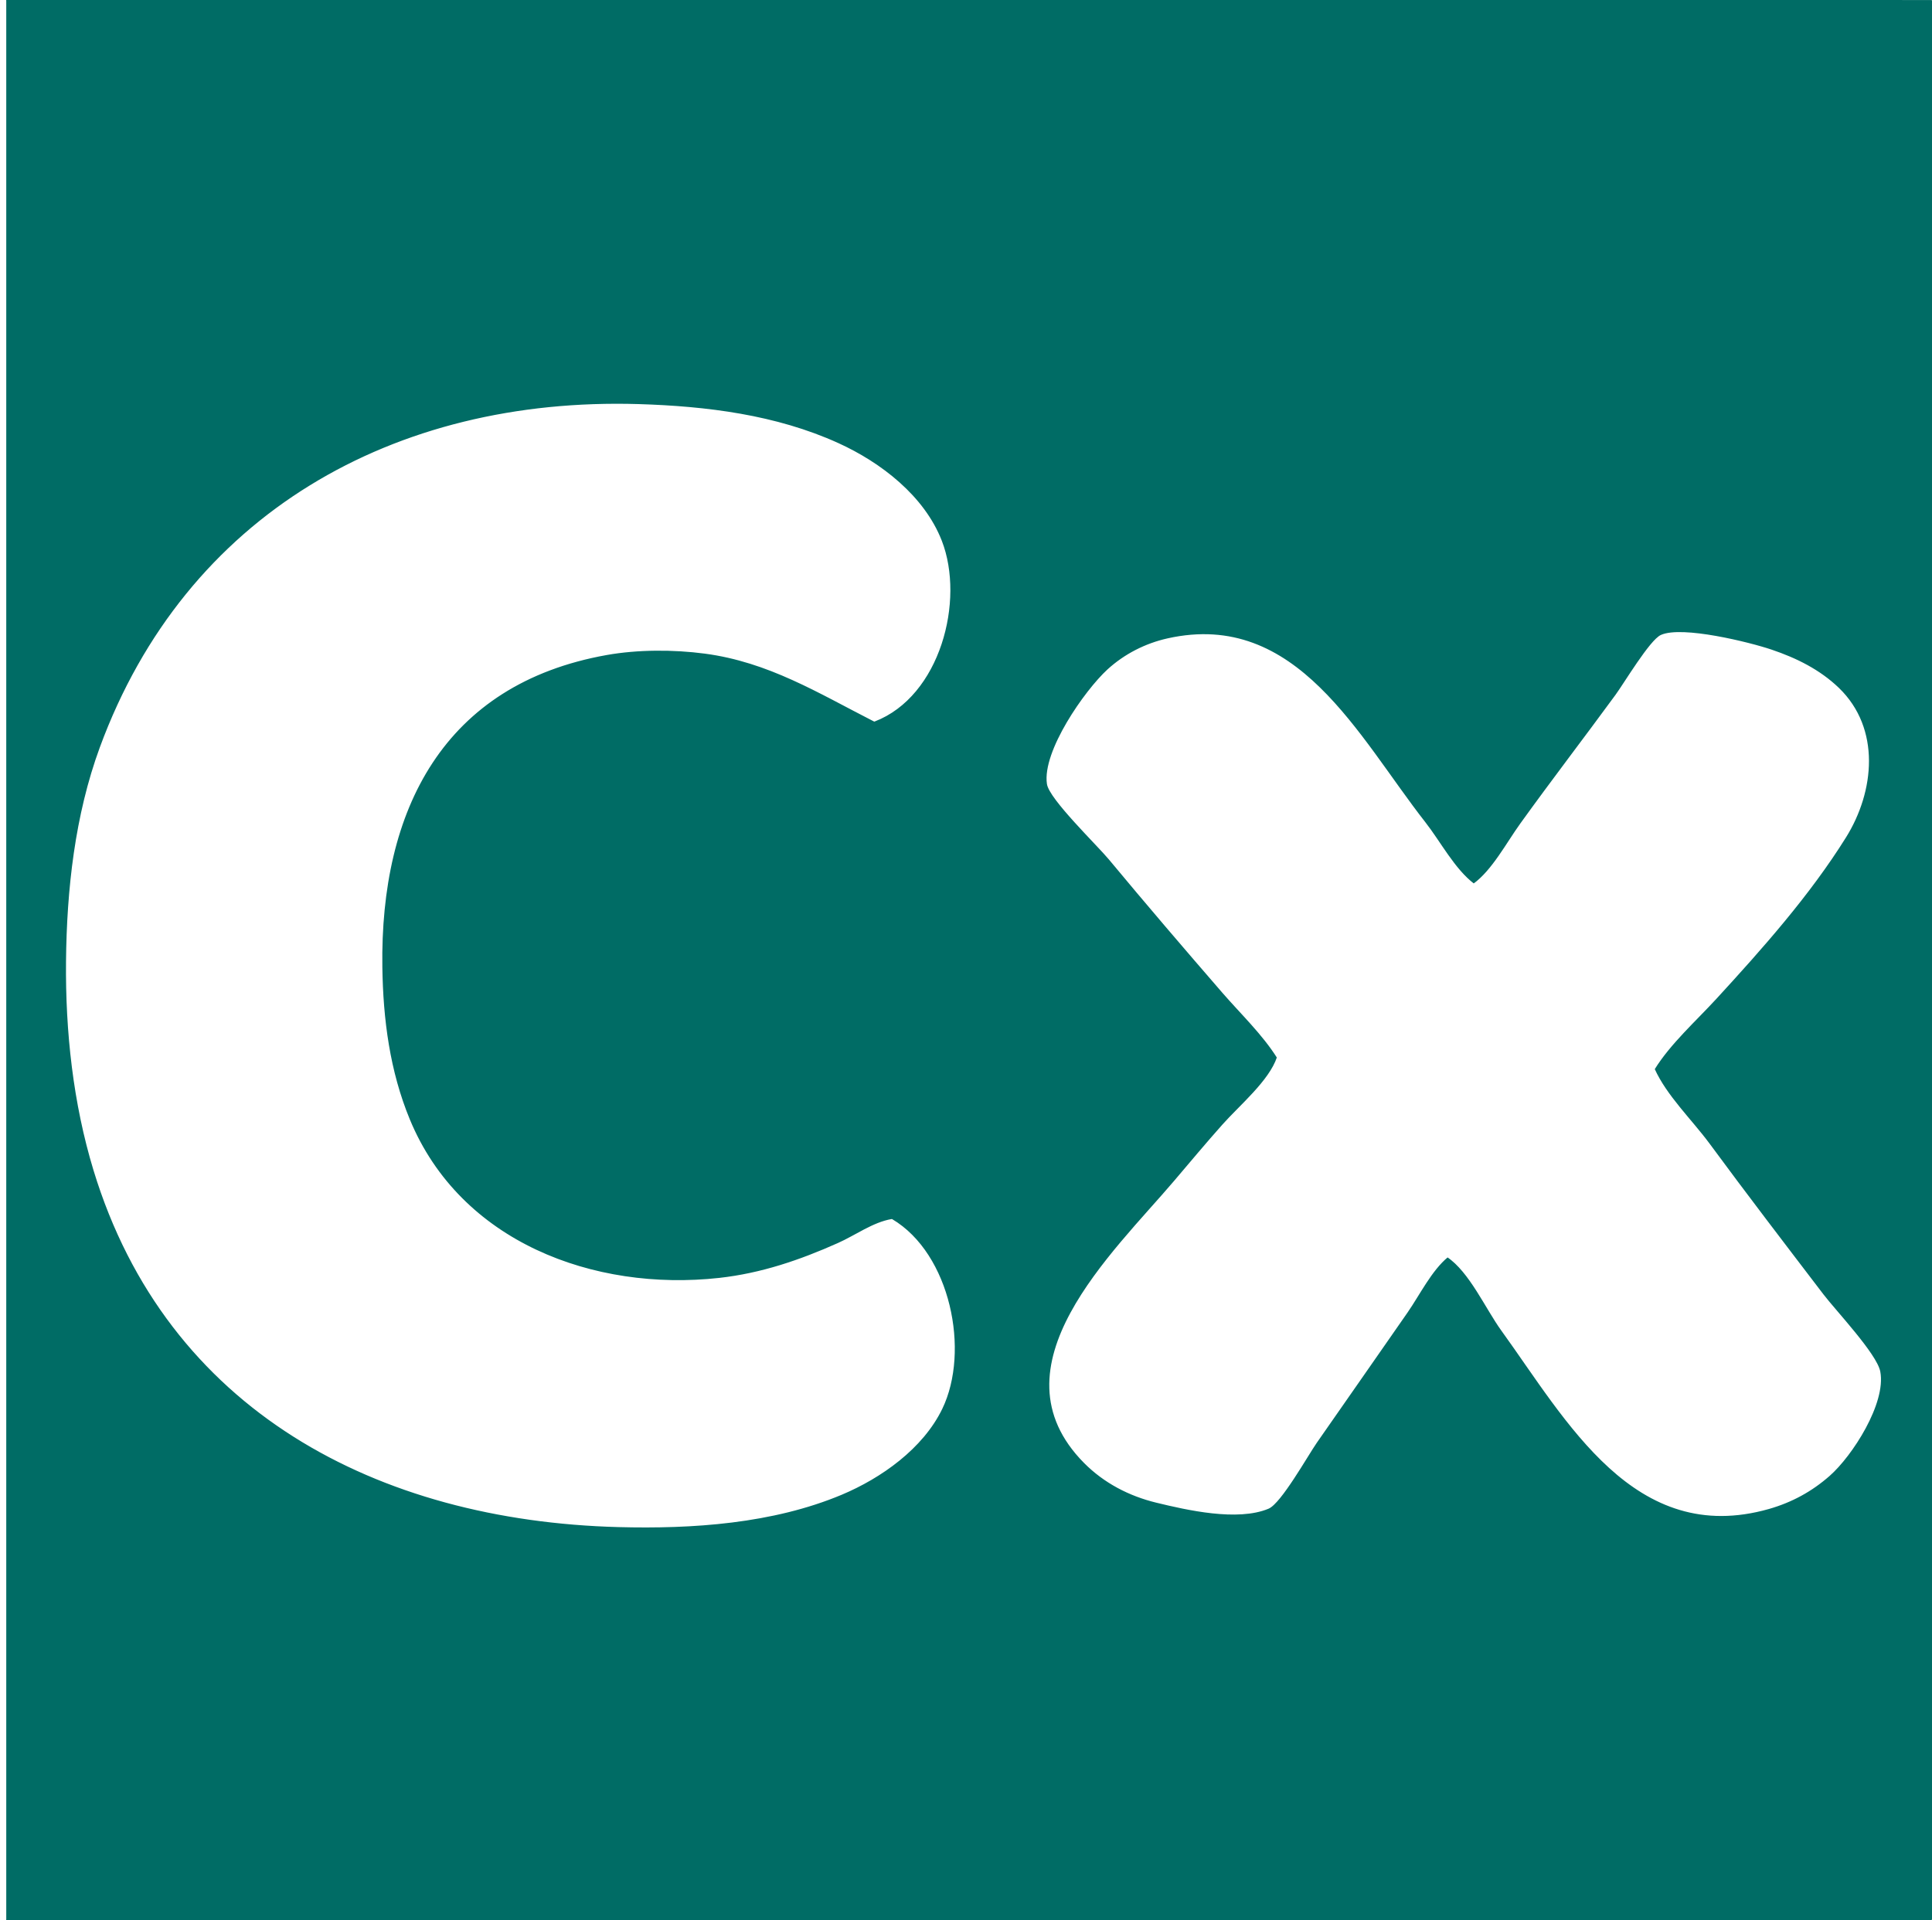
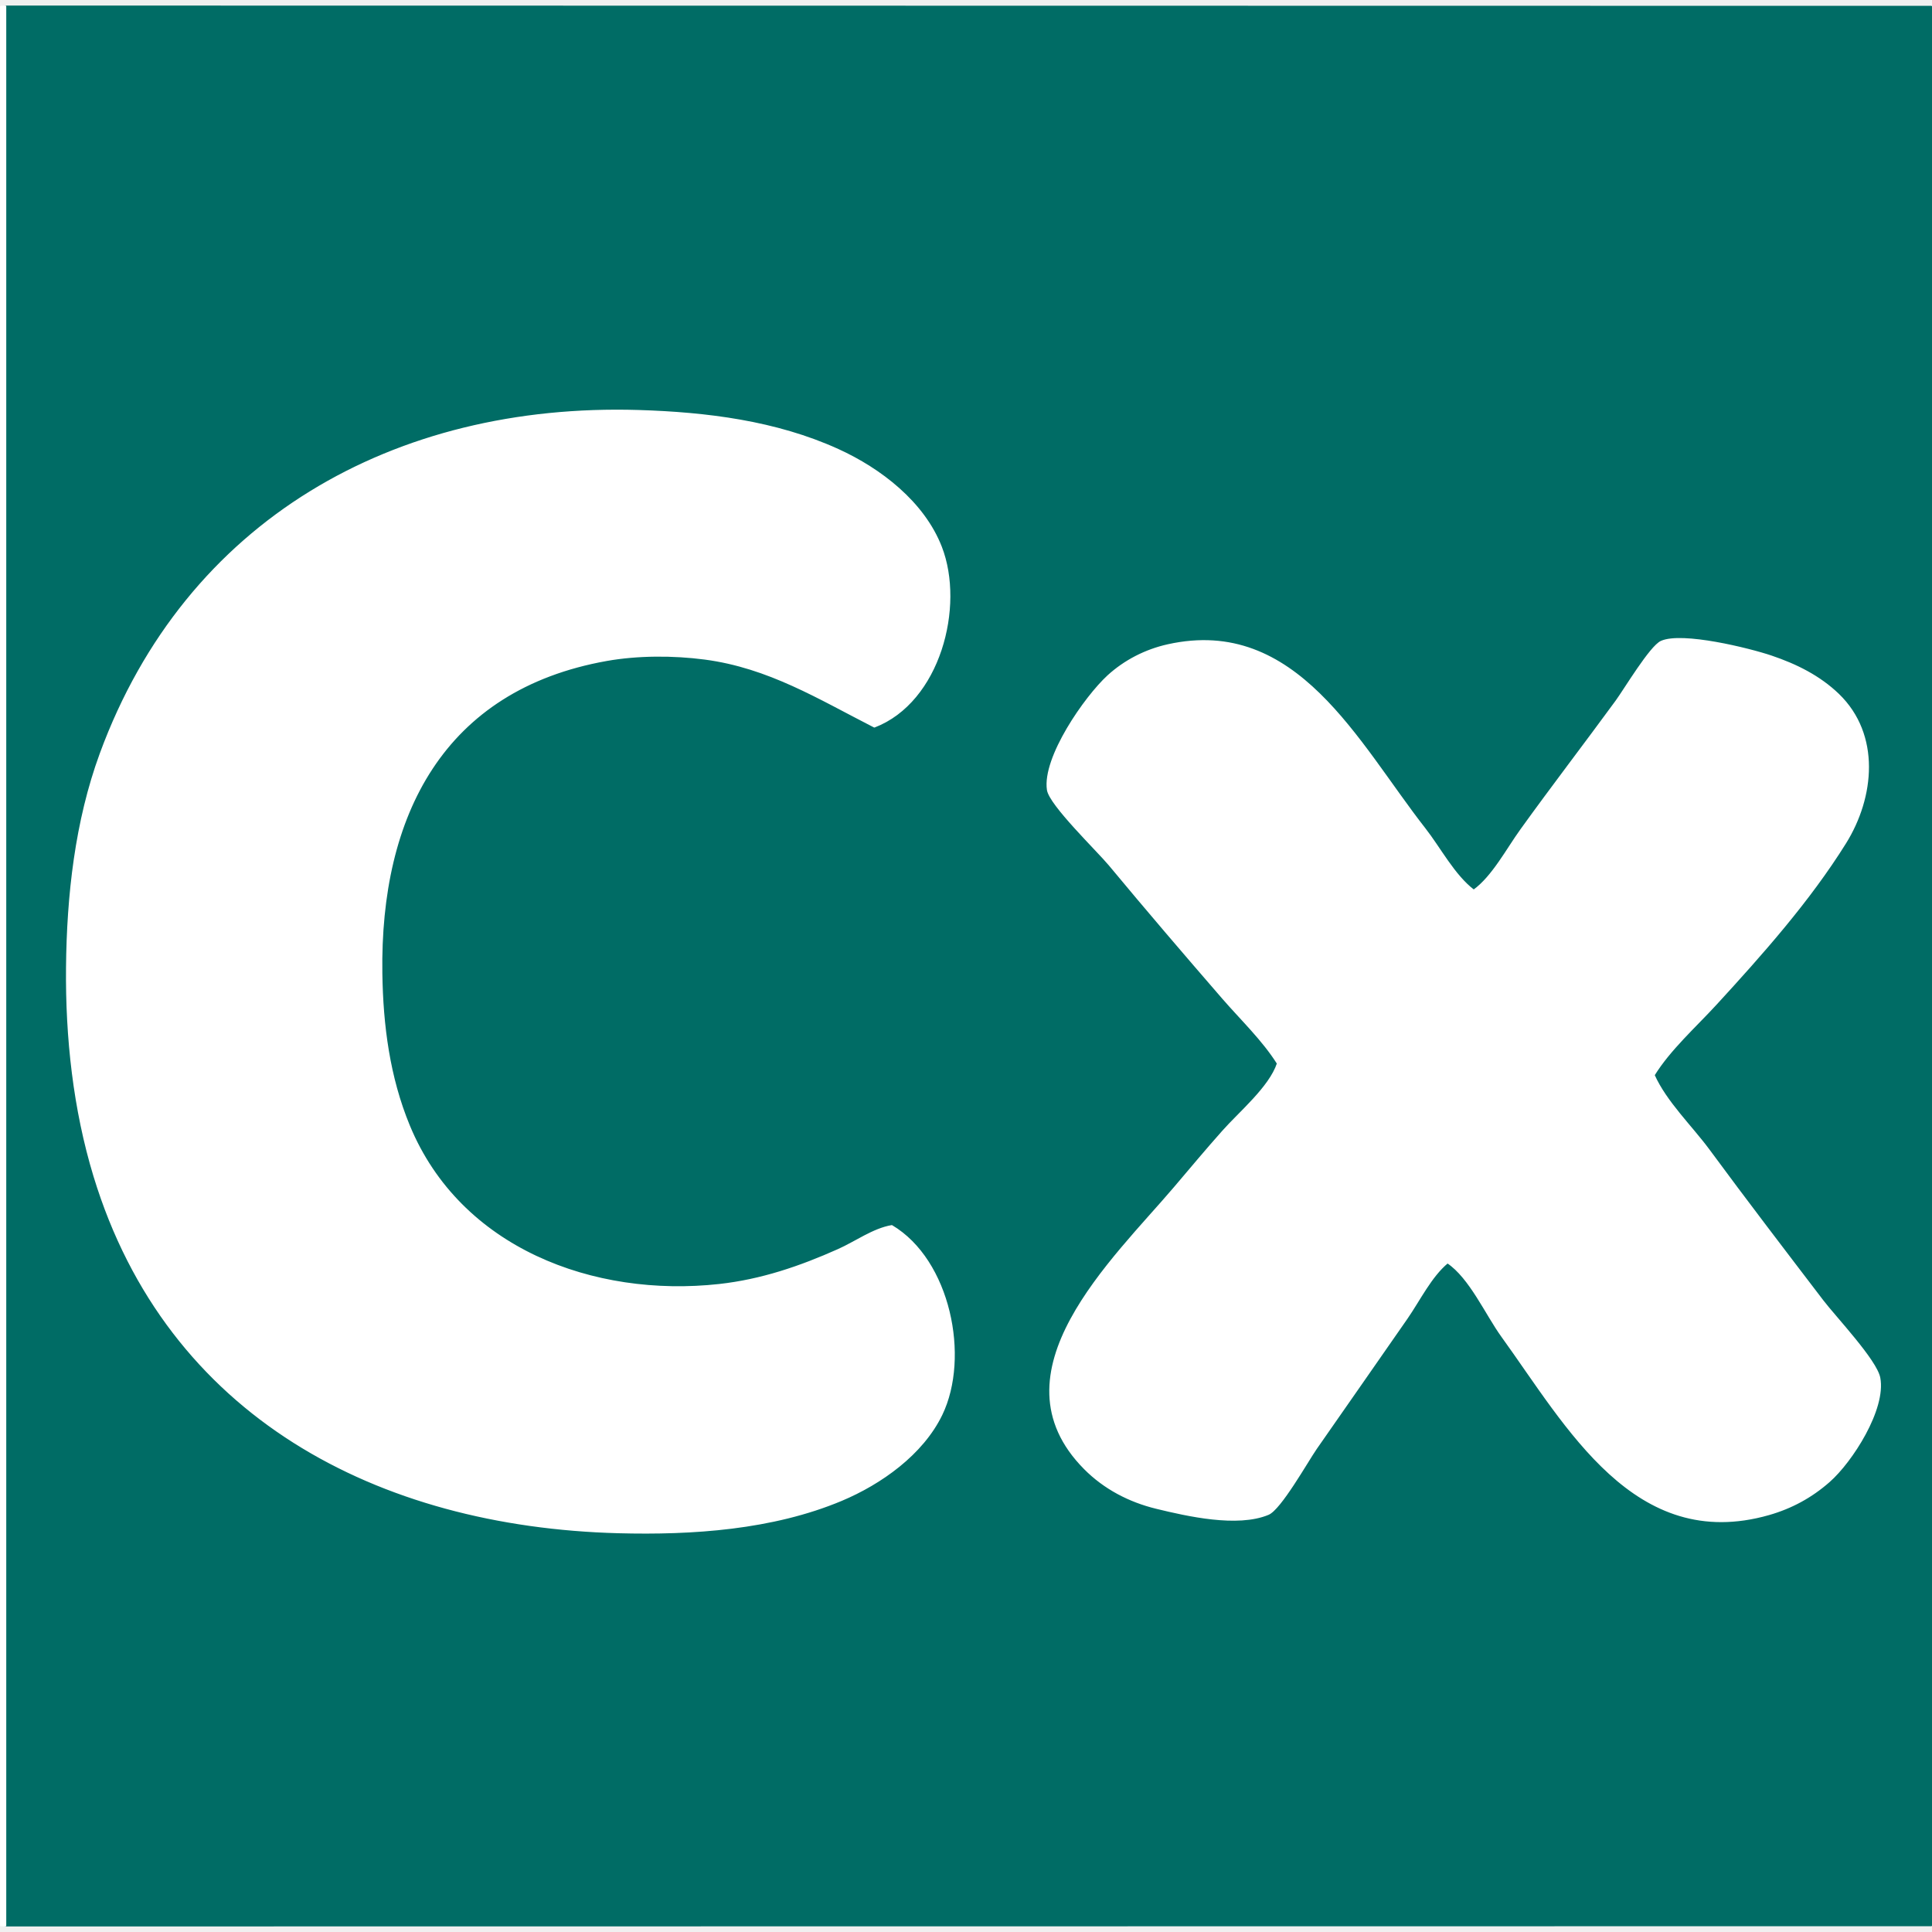
- <svg xmlns="http://www.w3.org/2000/svg" viewBox="0 0 332 330" width="332" height="330">
+ <svg xmlns="http://www.w3.org/2000/svg" viewBox="0 0 332 330" width="24" height="24">
  <path d="M0.95 0.08C111.26 0.1 221.57 0.11 331.88 0.13C331.88 110.04 331.88 219.96 331.88 329.88C221.57 329.89 111.26 329.9 0.95 329.92C0.95 219.97 0.95 110.03 0.95 0.08ZM150.25 123.9C161.46 119.6 165.7 103.23 161.73 93C158.74 85.31 151.31 79.59 144.01 76.27C133.32 71.41 121.42 69.94 109.75 69.58C67.85 68.31 32.01 88.39 17.27 128.5C13 140.13 11.59 152.89 11.47 165.25C11.35 177.28 12.69 189.62 16.19 201.12C28.78 242.46 65.04 261.25 106.25 262.35C119 262.69 132.74 261.77 144.6 256.8C151.38 253.95 158.52 248.9 161.81 242.1C166.59 232.22 163.21 215.56 153.25 209.65C150.07 210.18 147 212.45 144.05 213.76C137.47 216.7 130.82 218.97 123.6 219.77C101.98 222.15 79.04 213.57 70.31 192.45C66.87 184.12 65.71 175.23 65.58 166.25C65.18 139.15 76.13 117.47 104.25 112.46C109.6 111.51 115.74 111.51 121.12 112.22C132.12 113.68 140.62 118.99 150.25 123.9ZM253.25 152C249.86 149.42 247.46 144.75 244.83 141.39C233.31 126.68 222.81 104.91 200.68 109.84C196.87 110.69 193.29 112.51 190.39 115.16C186.45 118.79 179.21 129.17 180.03 134.73C180.4 137.27 188.61 145.19 190.63 147.62C197.05 155.35 203.6 163 210.18 170.59C213.29 174.17 217.03 177.74 219.55 181.75C218.19 185.84 213.04 190.12 210.15 193.38C207.32 196.56 204.58 199.84 201.82 203.09C191.33 215.43 170.09 234.94 186.38 251.37C189.77 254.79 194.06 257.02 198.7 258.15C204 259.44 212.65 261.41 217.94 259.2C220.05 258.32 224.63 250.15 226.18 247.91C231.37 240.45 236.59 233 241.77 225.53C243.89 222.47 245.91 218.31 248.75 215.97C252.6 218.54 255.38 224.88 258.11 228.65C269.31 244.15 280.93 265.79 303.95 259.24C307.86 258.12 311.27 256.27 314.33 253.58C318.23 250.15 324.01 241.15 322.99 235.77C322.42 232.77 315.35 225.31 313.23 222.53C306.66 213.92 300.07 205.32 293.65 196.6C290.63 192.52 286.3 188.38 284.22 183.75C286.92 179.37 291.35 175.41 294.84 171.61C302.78 162.96 310.9 153.83 317.12 143.86C322.02 136 323.08 125.26 315.93 118.34C312.66 115.19 308.66 113.22 304.41 111.78C300.64 110.5 289.04 107.63 285.46 109.25C283.59 110.1 279.18 117.5 277.73 119.48C272.31 126.89 266.72 134.16 261.36 141.61C259 144.88 256.48 149.68 253.25 152Z" fill="#006c65" fill-rule="evenodd" stroke="#006c65" stroke-width="0.25" stroke-linejoin="round" />
  <path d="M0.13 0.13C0.4 0.11 0.67 0.1 0.95 0.08C0.95 110.03 0.95 219.97 0.95 329.92C0.67 329.9 0.4 329.89 0.13 329.88C0.13 219.96 0.13 110.04 0.13 0.13ZM150.25 123.9C140.62 118.99 132.12 113.68 121.12 112.22C115.74 111.51 109.6 111.51 104.25 112.46C76.13 117.47 65.18 139.15 65.58 166.25C65.71 175.23 66.87 184.12 70.31 192.45C79.04 213.57 101.98 222.15 123.6 219.77C130.82 218.97 137.47 216.7 144.05 213.76C147 212.45 150.07 210.18 153.25 209.65C163.21 215.56 166.59 232.22 161.81 242.1C158.52 248.9 151.38 253.95 144.6 256.8C132.74 261.77 119 262.69 106.25 262.35C65.04 261.25 28.78 242.46 16.19 201.12C12.69 189.62 11.35 177.28 11.47 165.25C11.59 152.89 13 140.13 17.27 128.5C32.01 88.39 67.85 68.31 109.75 69.58C121.42 69.94 133.32 71.41 144.01 76.27C151.31 79.59 158.74 85.31 161.73 93C165.7 103.23 161.46 119.6 150.25 123.9ZM253.25 152C256.48 149.68 259 144.88 261.36 141.61C266.72 134.16 272.31 126.89 277.73 119.48C279.18 117.5 283.59 110.1 285.46 109.25C289.04 107.63 300.64 110.5 304.41 111.78C308.66 113.22 312.66 115.19 315.93 118.34C323.08 125.26 322.02 136 317.12 143.86C310.9 153.83 302.78 162.96 294.84 171.61C291.35 175.41 286.92 179.37 284.22 183.75C286.3 188.38 290.63 192.52 293.65 196.6C300.07 205.32 306.66 213.92 313.23 222.53C315.35 225.31 322.42 232.77 322.99 235.77C324.01 241.15 318.23 250.15 314.33 253.58C311.27 256.27 307.86 258.12 303.95 259.24C280.93 265.79 269.31 244.15 258.11 228.65C255.38 224.88 252.6 218.54 248.75 215.97C245.91 218.31 243.89 222.47 241.77 225.53C236.59 233 231.37 240.45 226.18 247.91C224.63 250.15 220.05 258.32 217.94 259.2C212.65 261.41 204 259.44 198.7 258.15C194.06 257.02 189.77 254.79 186.38 251.37C170.09 234.94 191.33 215.43 201.82 203.09C204.58 199.84 207.32 196.56 210.15 193.38C213.04 190.12 218.19 185.84 219.55 181.75C217.03 177.74 213.29 174.17 210.18 170.59C203.6 163 197.05 155.35 190.63 147.62C188.61 145.19 180.4 137.27 180.03 134.73C179.21 129.17 186.45 118.79 190.39 115.16C193.29 112.51 196.87 110.69 200.68 109.84C222.81 104.91 233.31 126.68 244.83 141.39C247.46 144.75 249.86 149.42 253.25 152Z" fill="#ffffff" fill-rule="evenodd" stroke="#ffffff" stroke-width="0.25" stroke-linejoin="round" />
</svg>
